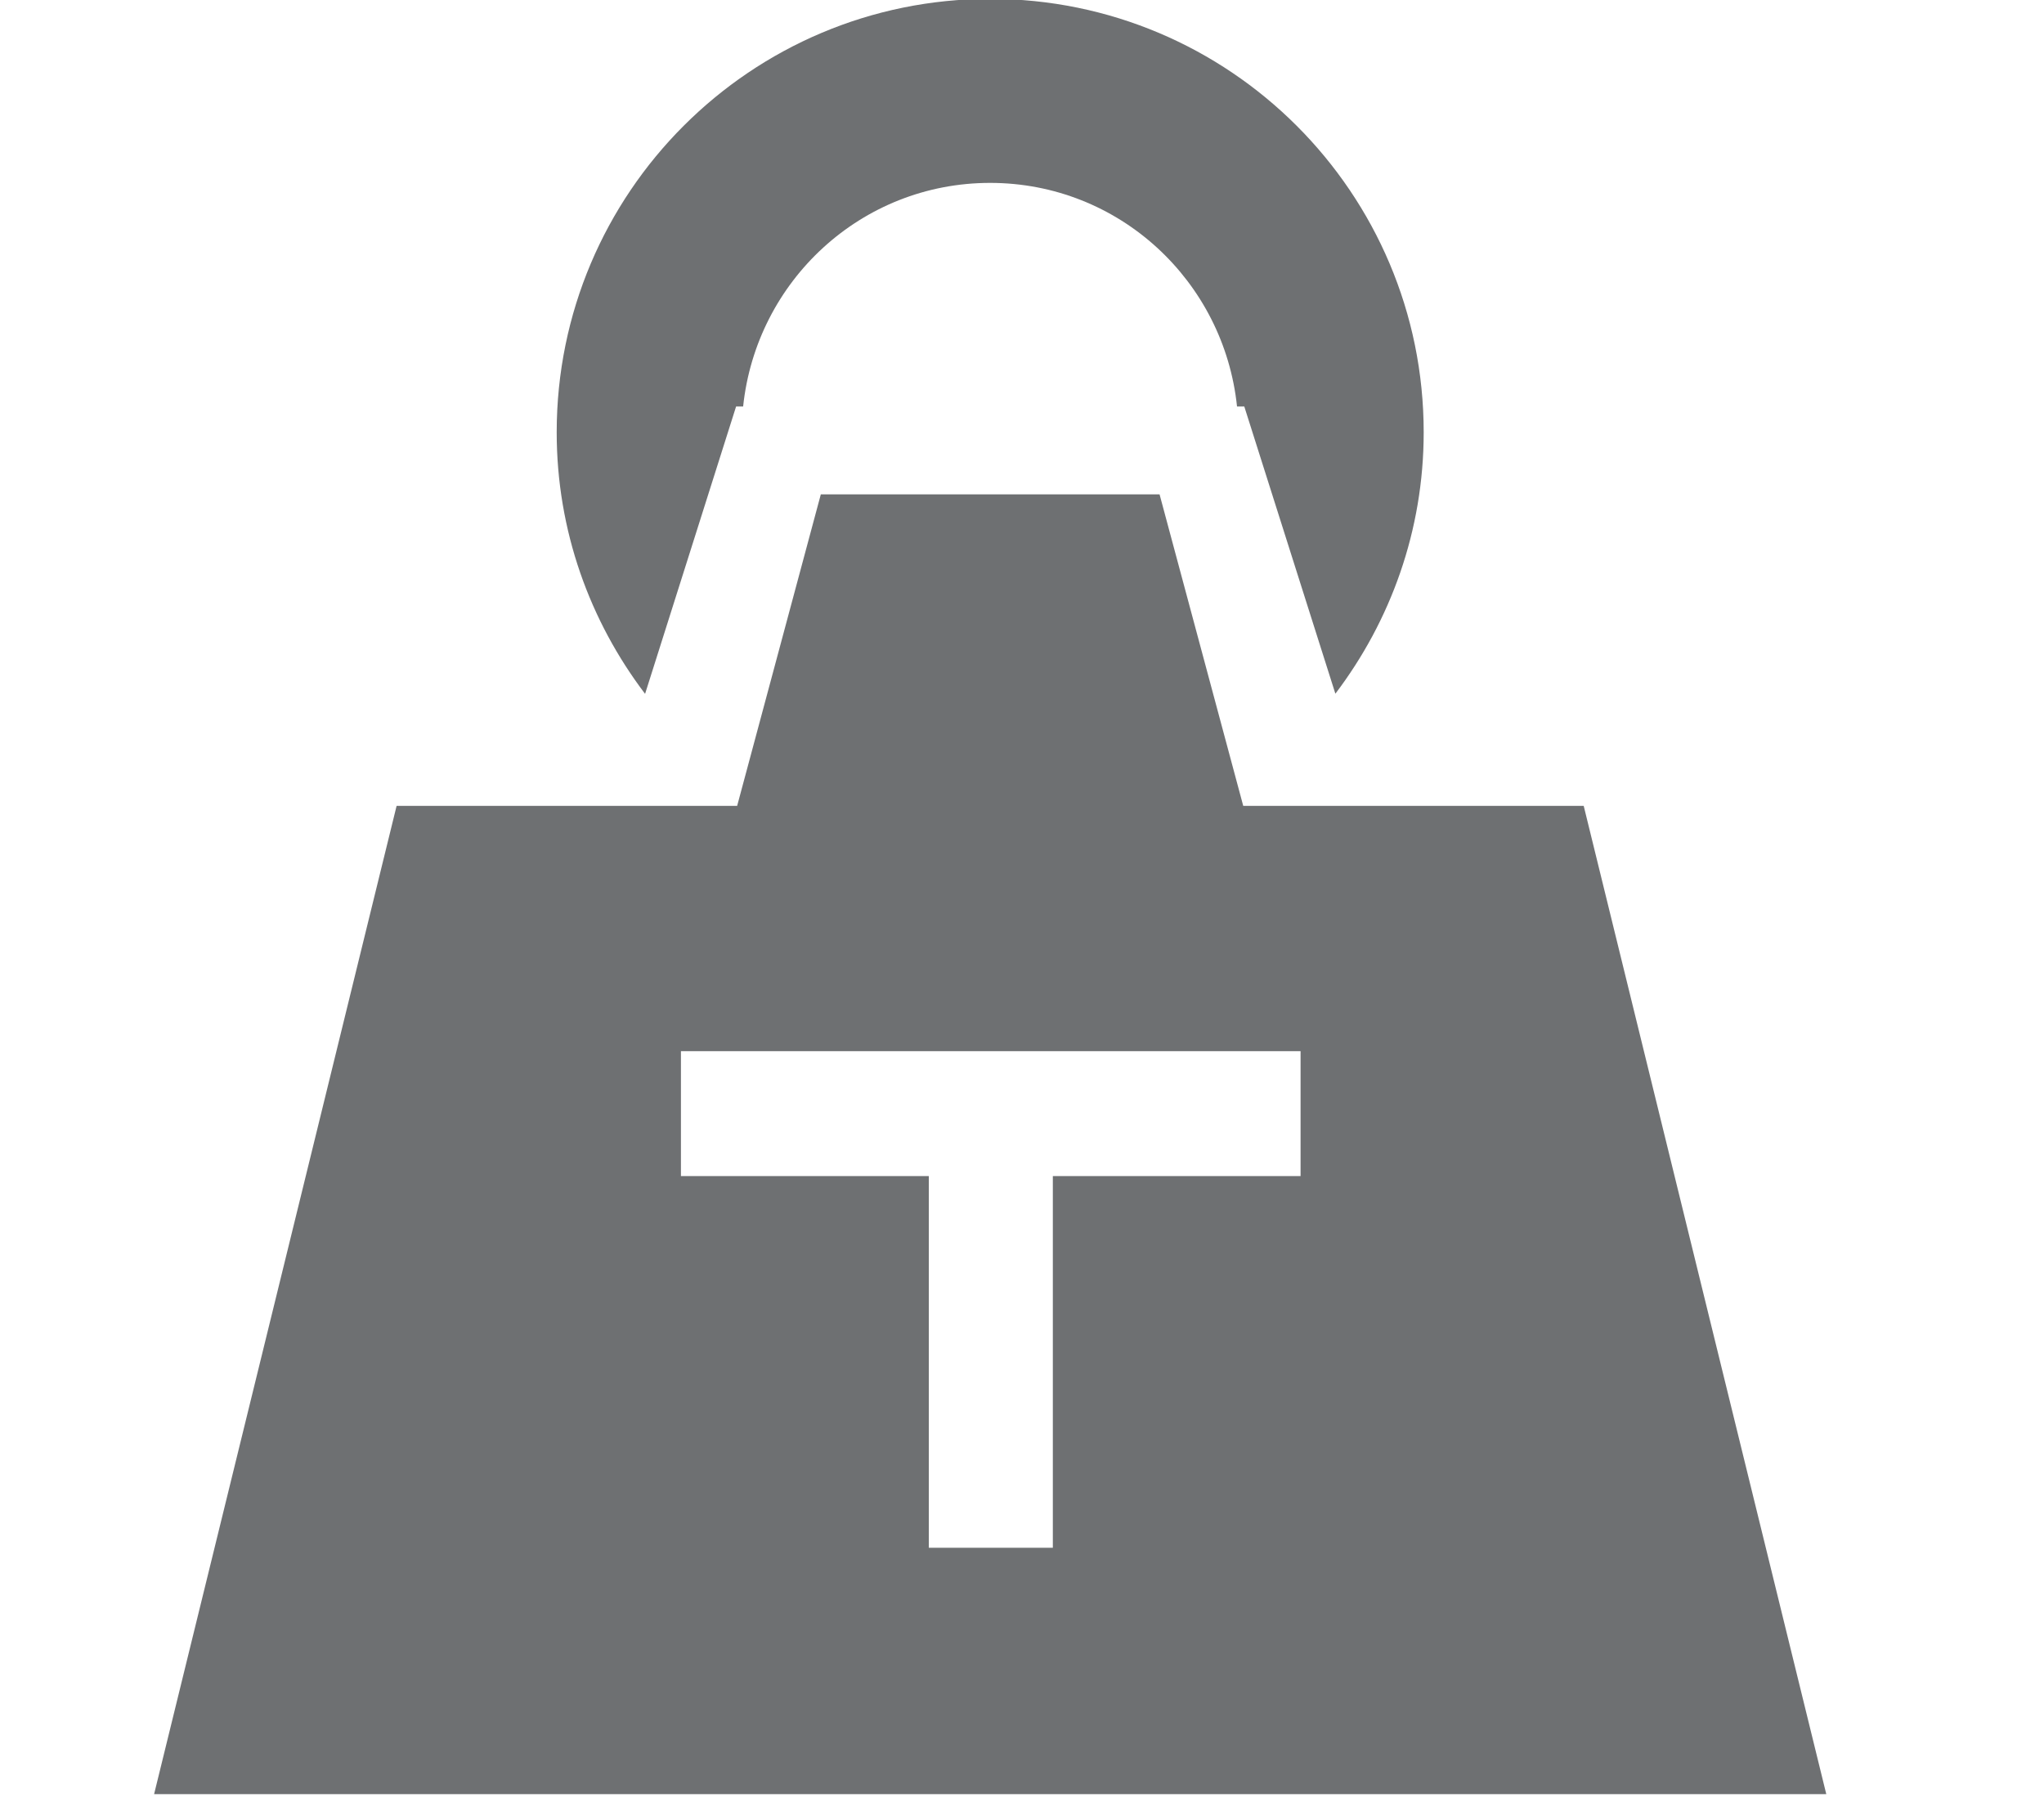
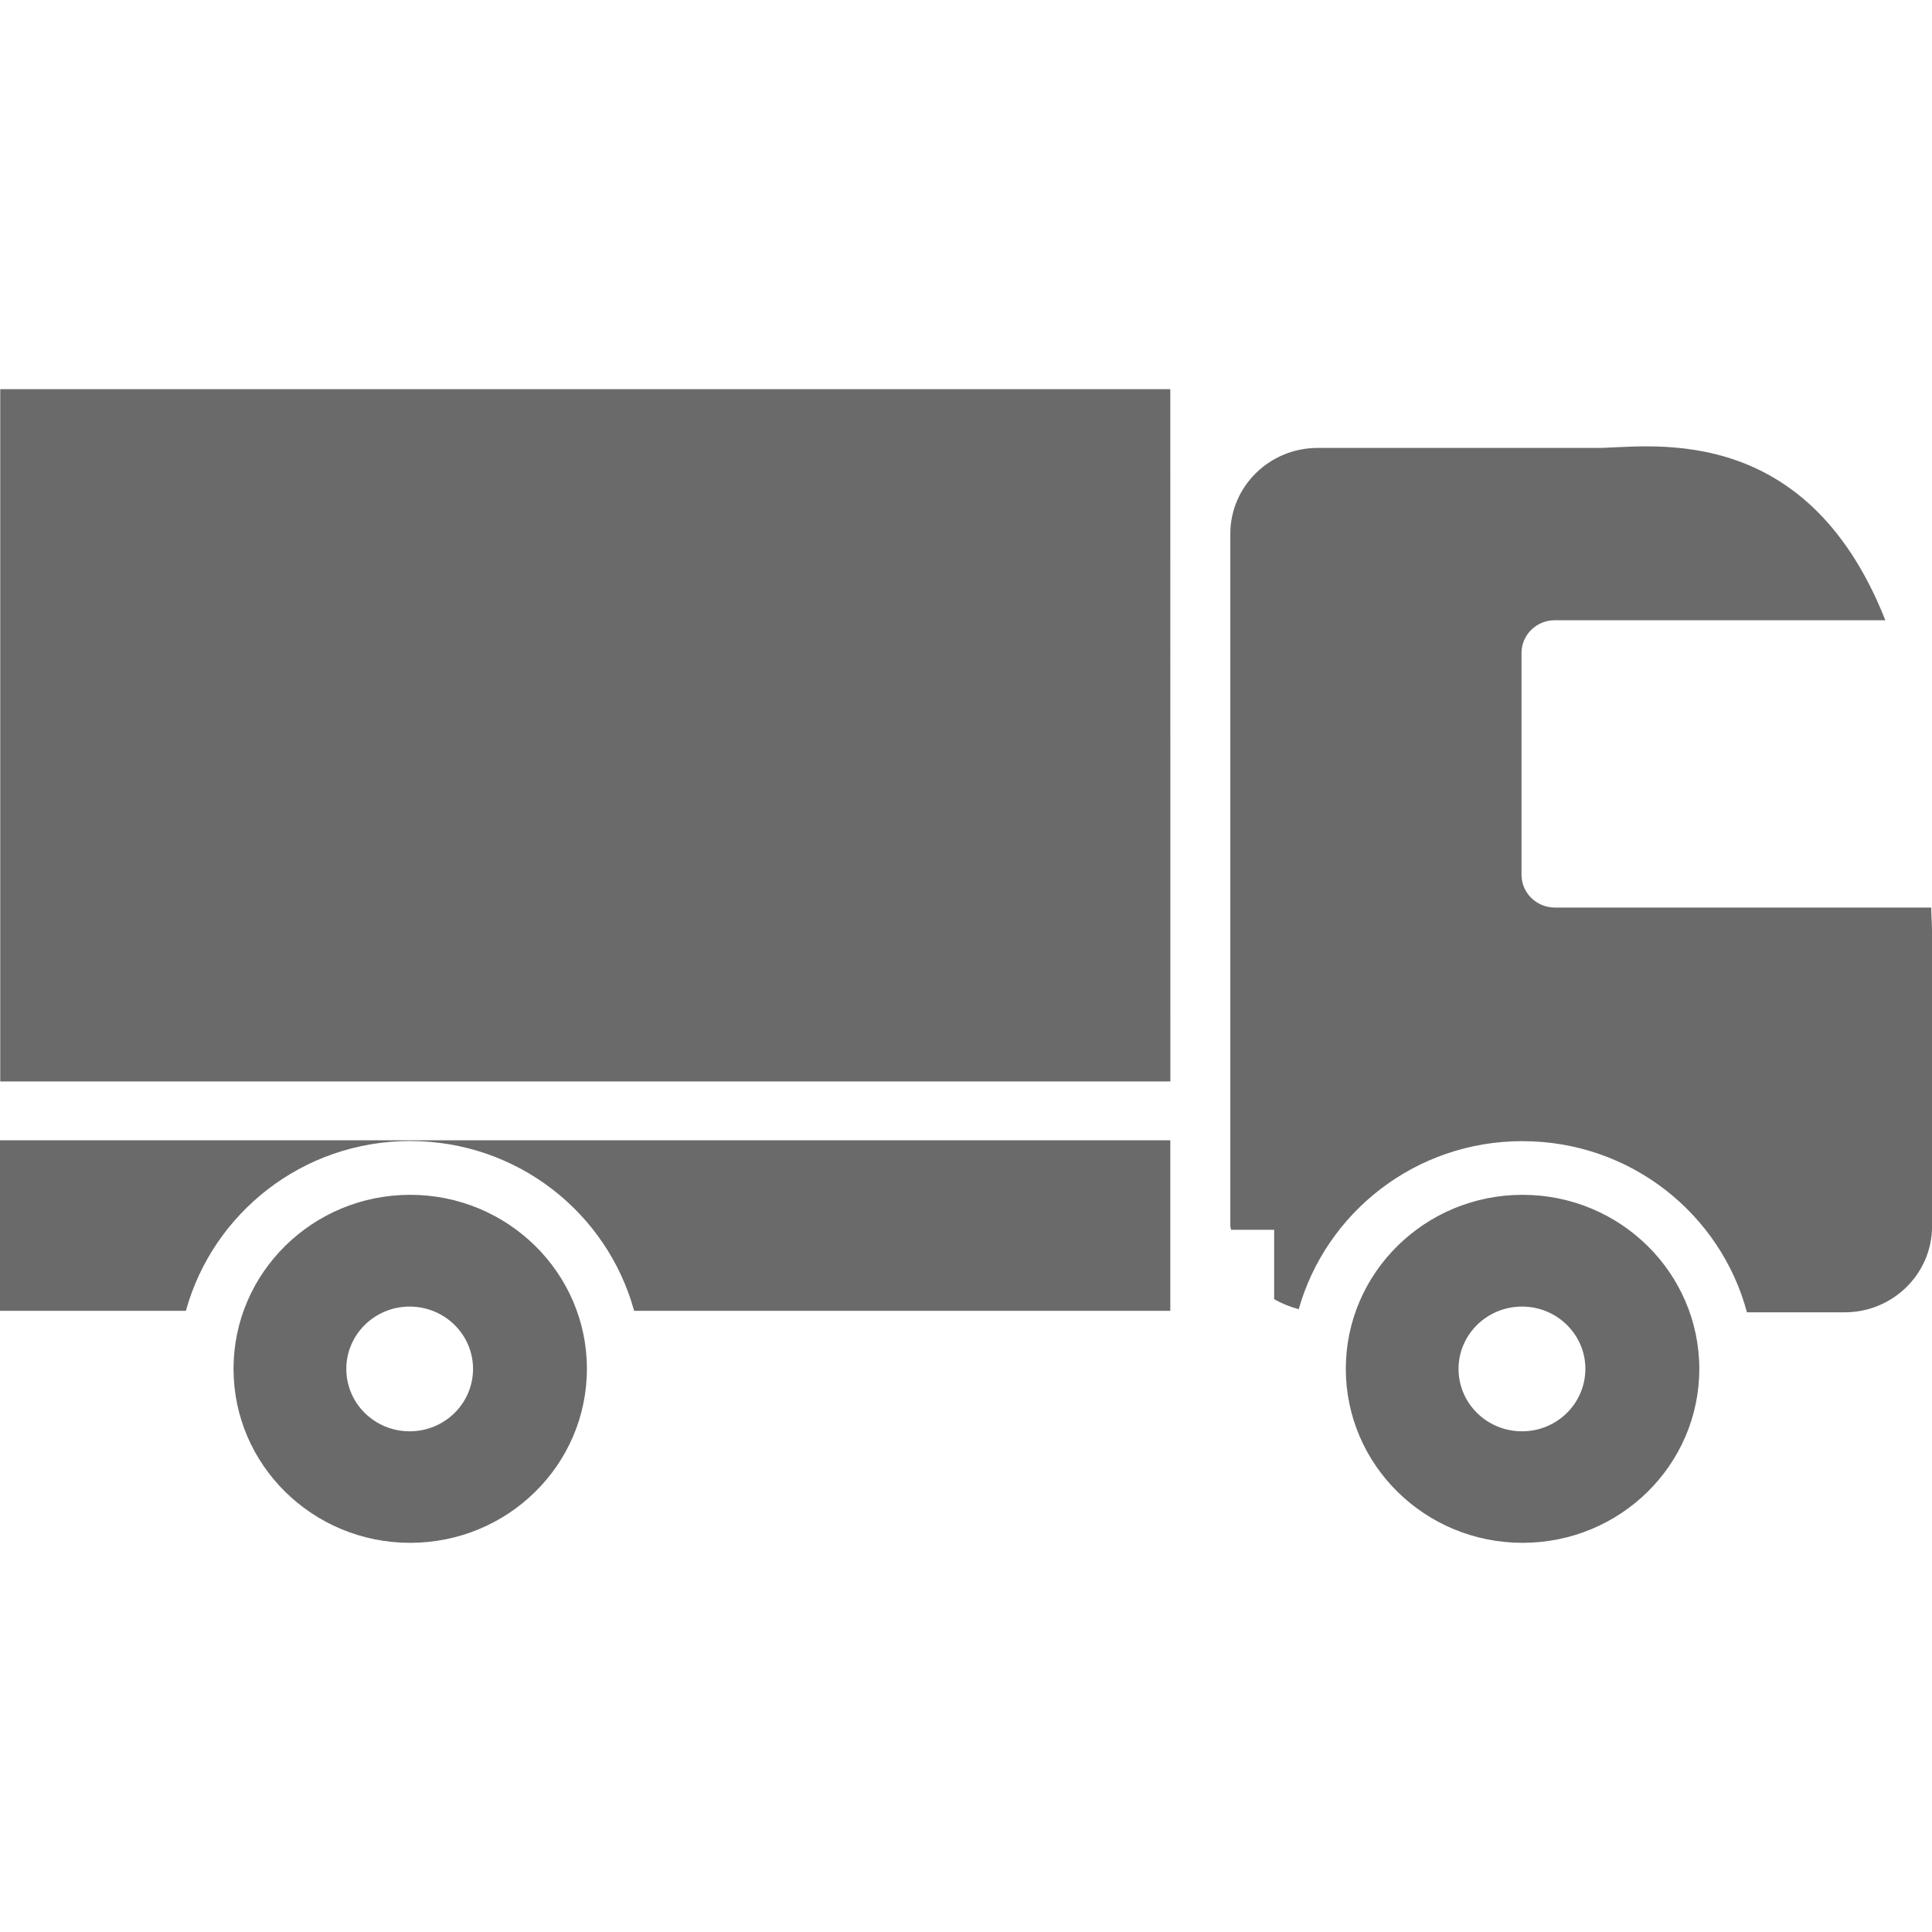
- <svg xmlns="http://www.w3.org/2000/svg" version="1.1" id="按重量_1_" x="0px" y="0px" width="27.31px" height="24px" viewBox="0 0 27.31 24" enable-background="new 0 0 27.31 24" xml:space="preserve">
-   <g id="按重量">
-     <g>
-       <path fill-rule="evenodd" clip-rule="evenodd" fill="#6E7072" d="M9.835,5.432h0.094c0.176-1.676,1.577-2.988,3.3-2.988    c1.724,0,3.124,1.312,3.299,2.988h0.097l1.217,3.838c0.737-0.972,1.18-2.179,1.18-3.493c0-3.199-2.593-5.792-5.792-5.792    c-3.199,0-5.792,2.593-5.792,5.792c0,1.314,0.443,2.522,1.181,3.495L9.835,5.432z M21.16,10.769h-4.549l-1.118-4.163h-4.526    l-1.118,4.163H5.299L2.059,23.975h22.342L21.16,10.769z M17.376,15.716h-3.309v4.967H12.41v-4.967H9.098v-1.669h8.279V15.716z" />
+ <svg xmlns="http://www.w3.org/2000/svg" version="1.1" id="图层_1" x="0px" y="0px" width="32px" height="32px" viewBox="0 0 32 32" enable-background="new 0 0 32 32" xml:space="preserve">
+   <g id="形状_113_副本_6_1_" enable-background="new    ">
+     <g id="形状_113_副本_6">
+       <g>
+         <path fill="#6A6A6A" d="M6.794,19.79c-1.616,0-2.926,1.292-2.926,2.881c0,1.594,1.31,2.883,2.926,2.883s2.927-1.289,2.927-2.883     C9.721,21.082,8.41,19.79,6.794,19.79z M6.785,23.707c-0.579,0-1.049-0.462-1.049-1.034c0-0.569,0.47-1.032,1.049-1.032     c0.58,0,1.05,0.463,1.05,1.032C7.835,23.245,7.365,23.707,6.785,23.707z M0,21.711h3.079c0.445-1.614,1.931-2.812,3.712-2.812     c1.783,0,3.268,1.194,3.712,2.812h8.881v-2.824H0V21.711z M19.384,6.446H0.004v11.466h19.381L19.384,6.446L19.384,6.446z      M31.987,15.032h-6.233c-0.304,0-0.553-0.243-0.553-0.544v-3.672c0-0.301,0.247-0.543,0.553-0.543h5.473     c-1.346-3.411-4.047-2.835-4.815-2.854h-4.588c-0.796,0-1.446,0.636-1.446,1.423V20.31c0,0.021,0.012,0.038,0.012,0.059h0.714     v1.149c0.127,0.073,0.264,0.128,0.407,0.166c0.454-1.6,1.932-2.783,3.704-2.783c1.791,0,3.284,1.206,3.72,2.835h1.62     c0.799,0,1.446-0.641,1.446-1.425v-4.845C32.001,15.31,31.989,15.181,31.987,15.032z M25.218,19.79     c-1.616,0-2.927,1.292-2.927,2.881c0,1.594,1.311,2.883,2.927,2.883c1.617,0,2.928-1.289,2.928-2.883     C28.143,21.082,26.835,19.79,25.218,19.79z M25.21,23.707c-0.581,0-1.052-0.462-1.052-1.034c0-0.569,0.471-1.032,1.052-1.032     c0.579,0,1.049,0.463,1.049,1.032C26.257,23.245,25.789,23.707,25.21,23.707z" />
+       </g>
+     </g>
+   </g>
+   <g id="形状_113_副本_9_1_" display="none" enable-background="new    ">
+     <g id="形状_113_副本_9" display="inline">
+       <g>
+         <path fill="#6E7072" d="M6.963,19.064c-1.496,0-2.709,1.194-2.709,2.666c0,1.475,1.213,2.668,2.709,2.668     c1.495,0,2.709-1.193,2.709-2.668C9.672,20.26,8.458,19.064,6.963,19.064z M6.955,22.689c-0.536,0-0.972-0.428-0.972-0.957     c0-0.527,0.436-0.955,0.972-0.955s0.972,0.428,0.972,0.955C7.927,22.262,7.491,22.689,6.955,22.689z M0.675,20.842h2.85     c0.412-1.494,1.786-2.602,3.436-2.602c1.649,0,3.024,1.105,3.436,2.602h8.218v-2.646H0.675V20.842z M30.277,14.661H24.51     c-0.281,0-0.512-0.225-0.512-0.504v-3.398c0-0.278,0.229-0.503,0.512-0.503h5.064C28.33,7.099,25.83,7.631,25.12,7.615h-4.246     c-0.74,0-1.339,0.589-1.339,1.317v10.613c0,0.02,0.011,0.035,0.012,0.055h0.659v1.063c0.117,0.067,0.244,0.118,0.377,0.153     c0.421-1.48,1.788-2.575,3.429-2.575c1.657,0,3.039,1.116,3.443,2.622h1.497c0.739,0,1.339-0.592,1.339-1.317v-4.484     C30.291,14.917,30.279,14.798,30.277,14.661z M17.734,8.5h-4.482V6.722h-0.9V8.5H6.971V6.722H6.069V8.5H1.586V6.722h-0.9v10.612     h0.9v-0.029h4.483v0.029H6.97v-0.029h5.381v0.029h0.9v-0.029h4.483v0.029h0.9V6.722h-0.9V8.5L17.734,8.5z M6.069,15.539H1.586     v-1.738h4.483V15.539z M6.069,12.035H1.586v-1.768h4.483V12.035z M12.352,15.539H6.971v-1.738h5.381V15.539z M12.352,12.035     H6.971v-1.768h5.381V12.035z M17.734,15.539h-4.482v-1.738h4.482V15.539z M17.734,12.035h-4.482v-1.768h4.482V12.035z      M24.014,19.064c-1.496,0-2.709,1.194-2.709,2.666c0,1.475,1.213,2.668,2.709,2.668c1.495,0,2.709-1.193,2.709-2.668     C26.723,20.26,25.509,19.064,24.014,19.064z M24.006,22.689c-0.535,0-0.972-0.428-0.972-0.957c0-0.527,0.437-0.955,0.972-0.955     c0.536,0,0.971,0.428,0.971,0.955C24.977,22.262,24.542,22.689,24.006,22.689z" />
+       </g>
+     </g>
+   </g>
+   <g id="形状_113_副本_8_1_" display="none" enable-background="new    ">
+     <g id="形状_113_副本_8" display="inline">
+       <g>
+         <path fill="#6E7072" d="M0.675,20.408h2.85c0.412-1.494,1.786-2.602,3.436-2.602c1.649,0,3.023,1.106,3.436,2.602h8.218v-2.646     H0.675V20.408z M6.963,18.632c-1.496,0-2.709,1.194-2.709,2.666c0,1.474,1.213,2.667,2.709,2.667     c1.495,0,2.709-1.193,2.709-2.667C9.672,19.826,8.458,18.632,6.963,18.632z M6.955,22.256c-0.536,0-0.972-0.428-0.972-0.956     c0-0.526,0.436-0.956,0.972-0.956s0.972,0.43,0.972,0.956C7.927,21.828,7.491,22.256,6.955,22.256z M30.277,14.227H24.51     c-0.281,0-0.512-0.225-0.512-0.504v-3.398c0-0.278,0.229-0.503,0.512-0.503h5.064C28.33,6.665,25.83,7.198,25.12,7.181h-4.246     c-0.74,0-1.339,0.589-1.339,1.317v10.613c0,0.02,0.011,0.035,0.012,0.056h0.659v1.062c0.117,0.068,0.244,0.119,0.377,0.154     c0.421-1.48,1.788-2.576,3.429-2.576c1.657,0,3.038,1.117,3.442,2.623h1.498c0.739,0,1.339-0.591,1.339-1.318v-4.483     C30.291,14.484,30.279,14.365,30.277,14.227z M24.014,18.632c-1.496,0-2.709,1.194-2.709,2.666c0,1.474,1.213,2.667,2.709,2.667     c1.495,0,2.709-1.193,2.709-2.667C26.723,19.826,25.509,18.632,24.014,18.632z M24.006,22.256c-0.535,0-0.972-0.428-0.972-0.956     c0-0.526,0.437-0.956,0.972-0.956c0.536,0,0.971,0.43,0.971,0.956C24.977,21.828,24.542,22.256,24.006,22.256z" />
+       </g>
+     </g>
+   </g>
+   <g id="形状_113_副本_11_1_" display="none" enable-background="new    ">
+     <g id="形状_113_副本_11" display="inline">
+       <g>
+         <path fill="#6E7072" d="M5.168,18.632c-1.496,0-2.709,1.194-2.709,2.666c0,1.474,1.213,2.667,2.709,2.667     s2.708-1.193,2.708-2.667C7.876,19.826,6.664,18.632,5.168,18.632z M5.16,22.256c-0.536,0-0.971-0.428-0.971-0.956     c0-0.526,0.435-0.956,0.971-0.956c0.536,0,0.972,0.43,0.972,0.956C6.132,21.828,5.696,22.256,5.16,22.256z M30.277,14.227H24.51     c-0.281,0-0.512-0.225-0.512-0.504v-3.398c0-0.278,0.229-0.503,0.512-0.503h5.064C28.33,6.665,25.83,7.198,25.12,7.181h-4.246     c-0.74,0-1.339,0.589-1.339,1.317v10.613c0,0.02,0.011,0.035,0.012,0.056h0.659v1.062c0.117,0.068,0.244,0.119,0.377,0.154     c0.421-1.48,1.788-2.576,3.429-2.576c1.657,0,3.038,1.117,3.442,2.623h1.498c0.739,0,1.339-0.591,1.339-1.318v-4.483     C30.291,14.484,30.279,14.365,30.277,14.227z M11.453,16.018h7.162V15.14H0.675v5.269H1.73c0.413-1.494,1.787-2.603,3.436-2.603     s3.023,1.107,3.436,2.603h2.852v-3.519h-0.001V16.018z M15.935,17.807c1.074,0,2.025,0.478,2.681,1.215v-2.131h-6.273v3.519H12.5     C12.911,18.914,14.286,17.807,15.935,17.807z M15.937,18.632c-1.496,0-2.709,1.194-2.709,2.666c0,1.474,1.213,2.667,2.709,2.667     c1.495,0,2.708-1.193,2.708-2.667C18.645,19.826,17.432,18.632,15.937,18.632z M15.929,22.256c-0.536,0-0.971-0.428-0.971-0.956     c0-0.526,0.435-0.956,0.971-0.956c0.536,0,0.971,0.428,0.971,0.956S16.465,22.256,15.929,22.256z M24.014,18.632     c-1.496,0-2.709,1.194-2.709,2.666c0,1.474,1.213,2.667,2.709,2.667c1.495,0,2.709-1.193,2.709-2.667     C26.723,19.826,25.509,18.632,24.014,18.632z M24.006,22.256c-0.535,0-0.972-0.428-0.972-0.956c0-0.526,0.437-0.956,0.972-0.956     c0.536,0,0.971,0.43,0.971,0.956C24.977,21.828,24.542,22.256,24.006,22.256z M18.624,8.943h-0.89v6.177h0.89V8.943z" />
+       </g>
+     </g>
+   </g>
+   <g id="形状_113_副本_13_1_" display="none" enable-background="new    ">
+     <g id="形状_113_副本_13" display="inline">
+       <g>
+         <path fill="#6E7072" d="M0.675,20.839h2.85c0.412-1.495,1.786-2.603,3.436-2.603c1.649,0,3.023,1.107,3.436,2.603h8.218v-2.646     H0.675V20.839z M6.963,19.063c-1.496,0-2.709,1.194-2.709,2.666c0,1.475,1.213,2.668,2.709,2.668     c1.495,0,2.709-1.193,2.709-2.668C9.672,20.257,8.458,19.063,6.963,19.063z M6.955,22.688c-0.536,0-0.972-0.429-0.972-0.957     c0-0.526,0.436-0.955,0.972-0.955s0.972,0.429,0.972,0.955C7.927,22.259,7.491,22.688,6.955,22.688z M30.277,14.658H24.51     c-0.281,0-0.512-0.226-0.512-0.505v-3.397c0-0.278,0.229-0.503,0.512-0.503h5.064c-1.244-3.157-3.745-2.624-4.455-2.641h-4.246     c-0.74,0-1.339,0.589-1.339,1.316v10.613c0,0.02,0.011,0.036,0.012,0.057h0.659v1.062c0.117,0.067,0.244,0.118,0.377,0.153     c0.421-1.48,1.788-2.576,3.43-2.576c1.656,0,3.037,1.117,3.441,2.623h1.498c0.74,0,1.339-0.59,1.339-1.317v-4.484     C30.291,14.915,30.279,14.796,30.277,14.658z M24.014,19.063c-1.496,0-2.709,1.194-2.709,2.666c0,1.475,1.213,2.668,2.709,2.668     c1.495,0,2.709-1.193,2.709-2.668C26.723,20.257,25.509,19.063,24.014,19.063z M24.006,22.688c-0.535,0-0.972-0.429-0.972-0.957     c0-0.526,0.437-0.955,0.972-0.955c0.536,0,0.971,0.429,0.971,0.955C24.977,22.259,24.542,22.688,24.006,22.688z M6.592,17.029     l9.215-6.75h-5.285l3.871-3.555h-4.068L5.36,12.017h5.017L6.592,17.029z" />
+       </g>
+     </g>
+   </g>
+   <g id="形状_113_副本_13_拷贝_1_" display="none" enable-background="new    ">
+     <g id="形状_113_副本_13_拷贝" display="inline">
+       <g>
+         <path fill="#6E7072" d="M6.596,17.755c-1.496,0-2.709,1.194-2.709,2.666c0,1.474,1.213,2.666,2.709,2.666     c1.495,0,2.708-1.192,2.708-2.666C9.304,18.949,8.091,17.755,6.596,17.755z M6.588,21.379c-0.537,0-0.972-0.429-0.972-0.957     c0-0.527,0.435-0.956,0.972-0.956c0.536,0,0.971,0.429,0.971,0.956C7.559,20.95,7.124,21.379,6.588,21.379z M30.836,16.871     c0-0.999-0.816-1.809-1.824-1.809c-0.098,0-0.189,0.014-0.283,0.028l-4.599-5.059c0-0.487-0.401-0.883-0.897-0.883h-0.485V8.915     c0-0.488-0.401-0.883-0.897-0.883H2.078c-0.496,0-0.897,0.396-0.897,0.883v7.3H1.164v3.367l1.982-0.014     c0.399-1.516,1.784-2.639,3.447-2.639c1.646,0,3.018,1.1,3.434,2.592l10.206-0.07c0.439-1.454,1.793-2.521,3.412-2.521     c1.603,0,2.941,1.045,3.396,2.475l1.489-0.01c0.14,0.086,0.294,0.148,0.47,0.148h0.926c0.496,0,0.897-0.395,0.897-0.884v-0.662     c0-0.158-0.055-0.3-0.129-0.427C30.785,17.355,30.836,17.119,30.836,16.871z M7.406,13.304c0,0.488-0.401,0.884-0.897,0.884     H3.816c-0.495,0-0.897-0.396-0.897-0.884v-1.738c0-0.488,0.402-0.884,0.897-0.884h2.692c0.496,0,0.897,0.396,0.897,0.884     L7.406,13.304L7.406,13.304z M15.482,13.332c0,0.487-0.401,0.884-0.897,0.884H9.201c-0.495,0-0.897-0.396-0.897-0.884v-1.767     c0-0.488,0.402-0.884,0.897-0.884h5.384c0.496,0,0.897,0.396,0.897,0.884V13.332z M24.248,14.207h-5.131     c-0.495,0-0.896-0.33-0.896-0.736v-2.059c0-0.406,0.401-0.736,0.896-0.736h2.734l3.104,3.071     C24.957,14.153,24.744,14.207,24.248,14.207z M23.646,17.755c-1.498,0-2.709,1.194-2.709,2.666c0,1.474,1.211,2.666,2.709,2.666     c1.494,0,2.709-1.192,2.709-2.666C26.355,18.949,25.143,17.755,23.646,17.755z M23.639,21.379c-0.537,0-0.972-0.429-0.972-0.957     c0-0.527,0.435-0.956,0.972-0.956c0.535,0,0.971,0.429,0.971,0.956C24.609,20.95,24.174,21.379,23.639,21.379z" />
+       </g>
+     </g>
+   </g>
+   <g id="椭圆_1_1_" display="none" enable-background="new    ">
+     <g id="椭圆_1" display="inline">
+       <g>
+         <path fill="#6E7072" d="M16.245,19.525c-0.999,0-1.809,0.791-1.809,1.766s0.811,1.764,1.809,1.764c1,0,1.812-0.789,1.812-1.764     S17.245,19.525,16.245,19.525z M16.322,8.945c-2.719,0-4.923,2.025-4.923,4.524c0,0.225,0.025,0.443,0.061,0.659h2.808     c-0.074-0.202-0.123-0.414-0.123-0.638c0-1.112,0.984-2.015,2.198-2.015s2.198,0.902,2.198,2.015     c0,1.114-0.984,2.017-2.198,2.017c-0.514,0-0.98-0.168-1.354-0.439v3.569h2.699v-0.843c2.051-0.547,3.559-2.265,3.559-4.325     C21.245,10.971,19.041,8.945,16.322,8.945z" />
+       </g>
    </g>
  </g>
</svg>
